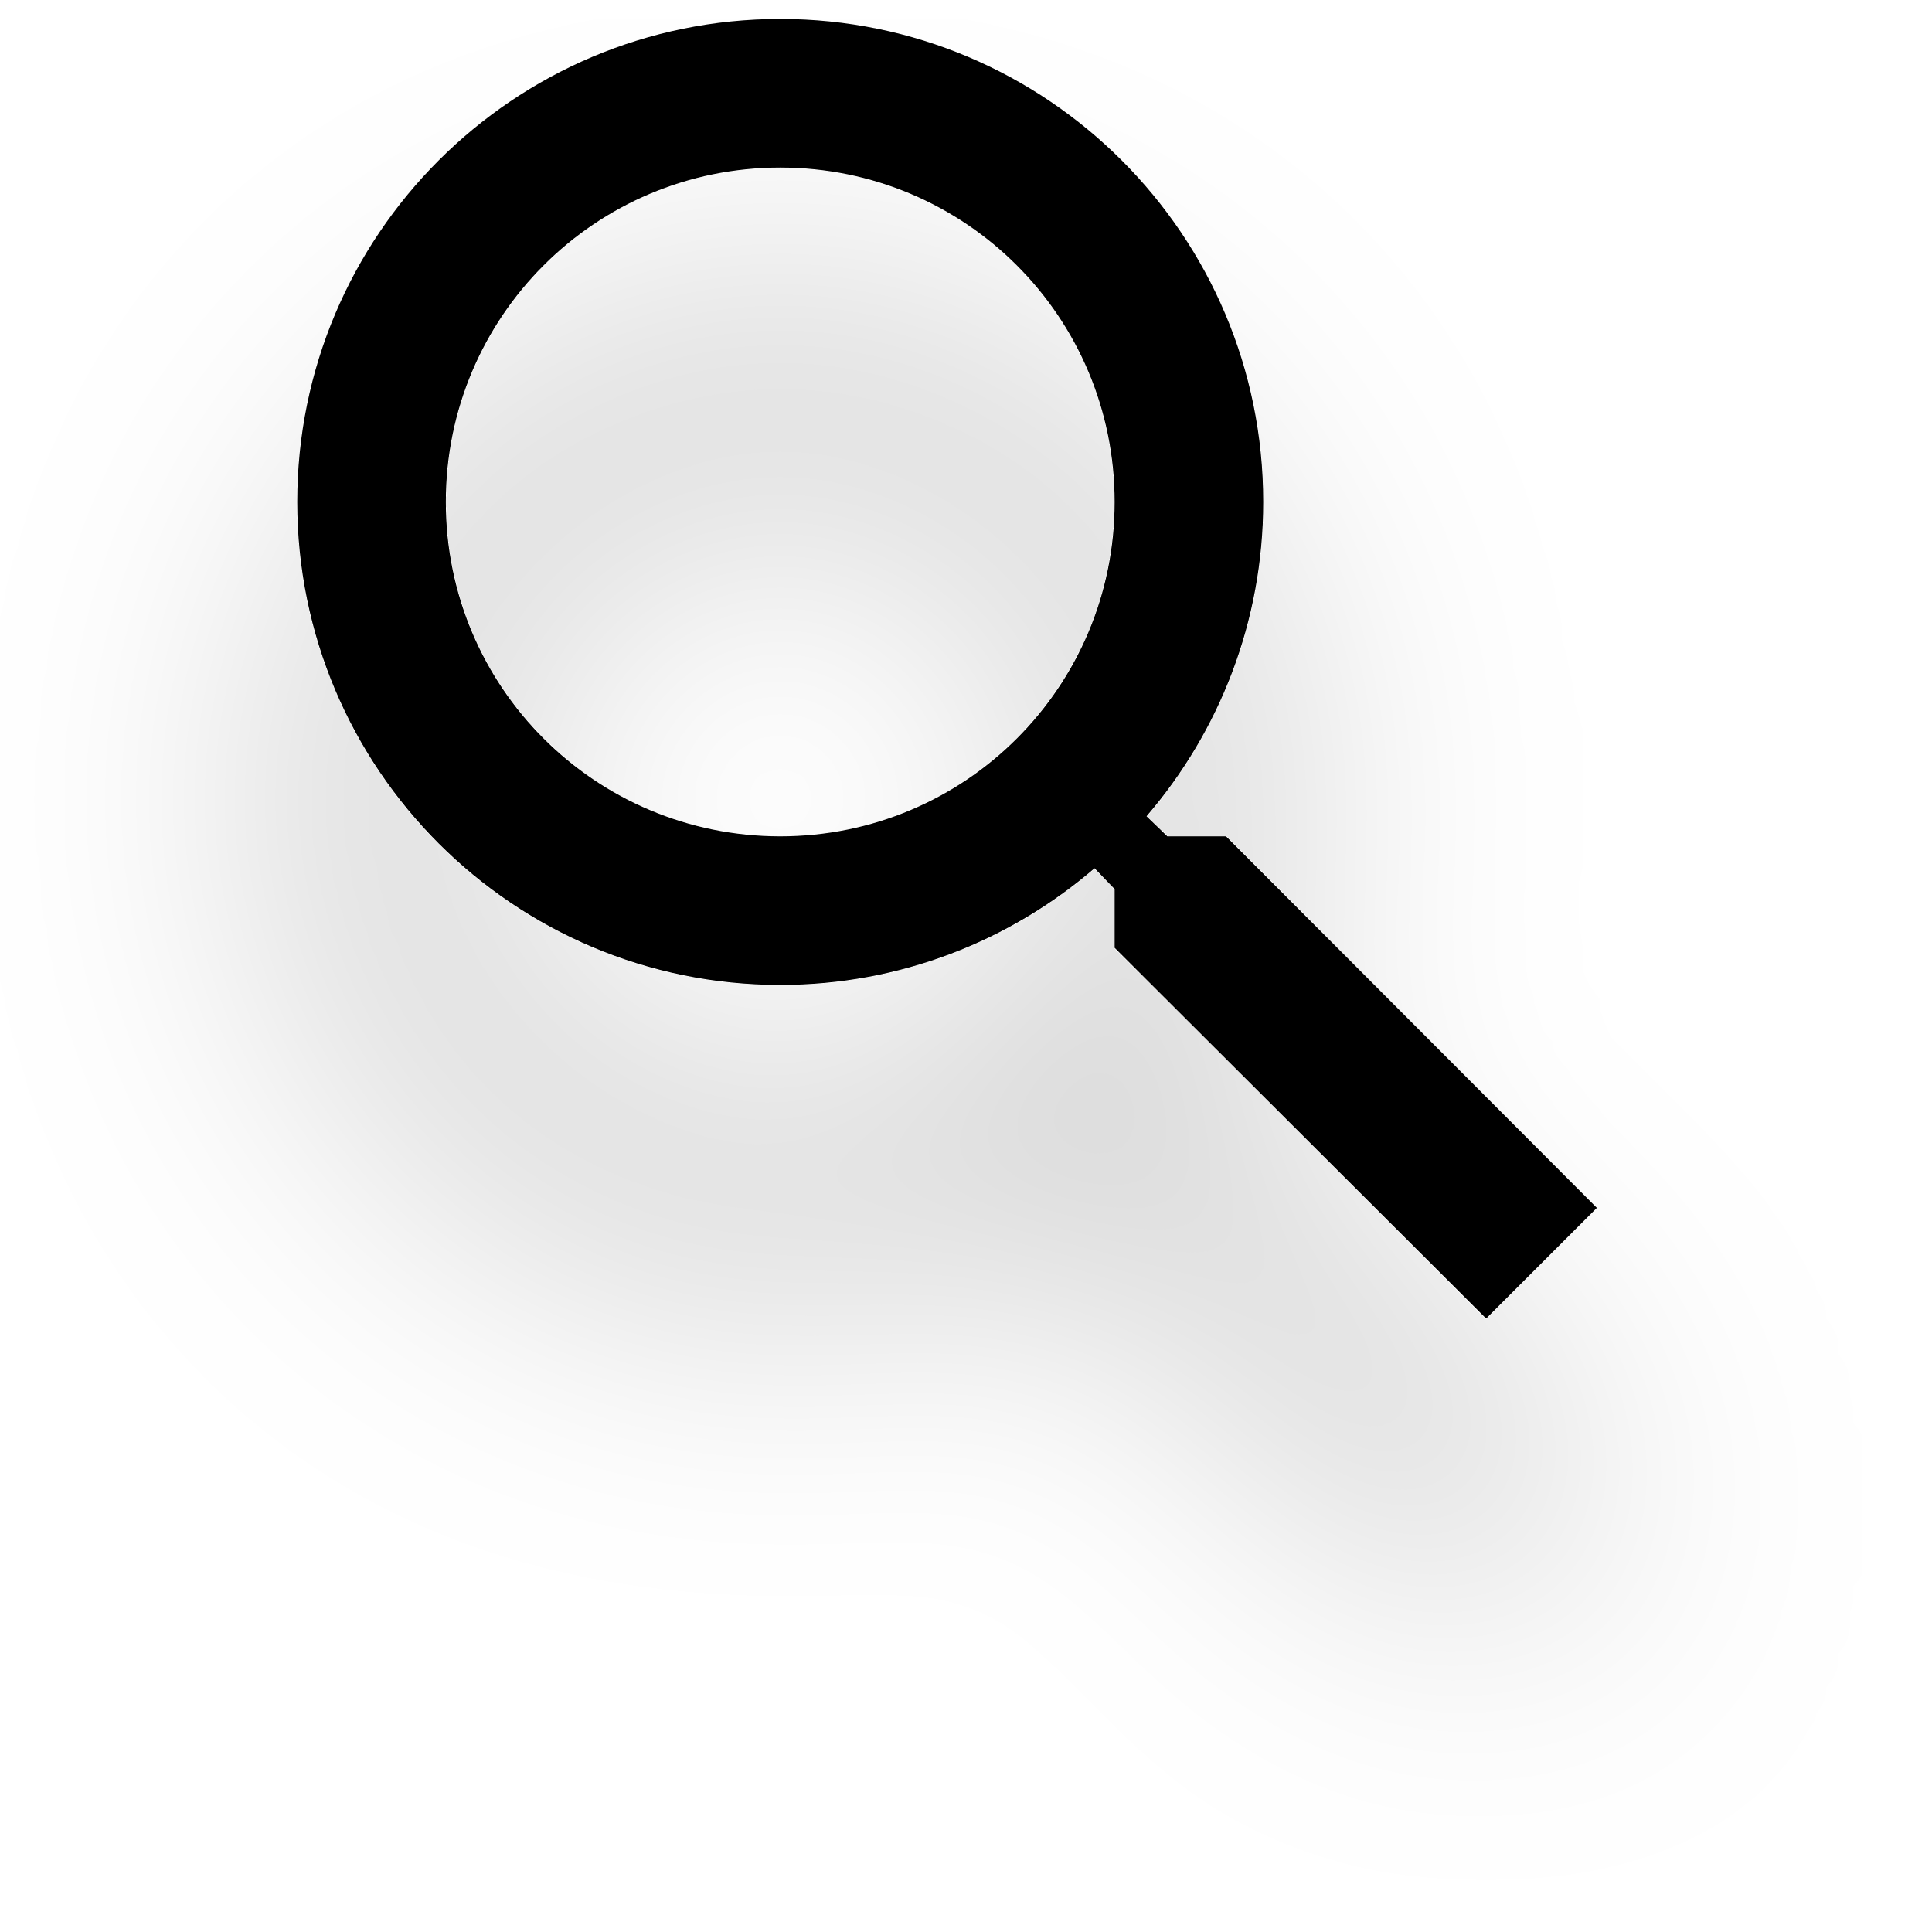
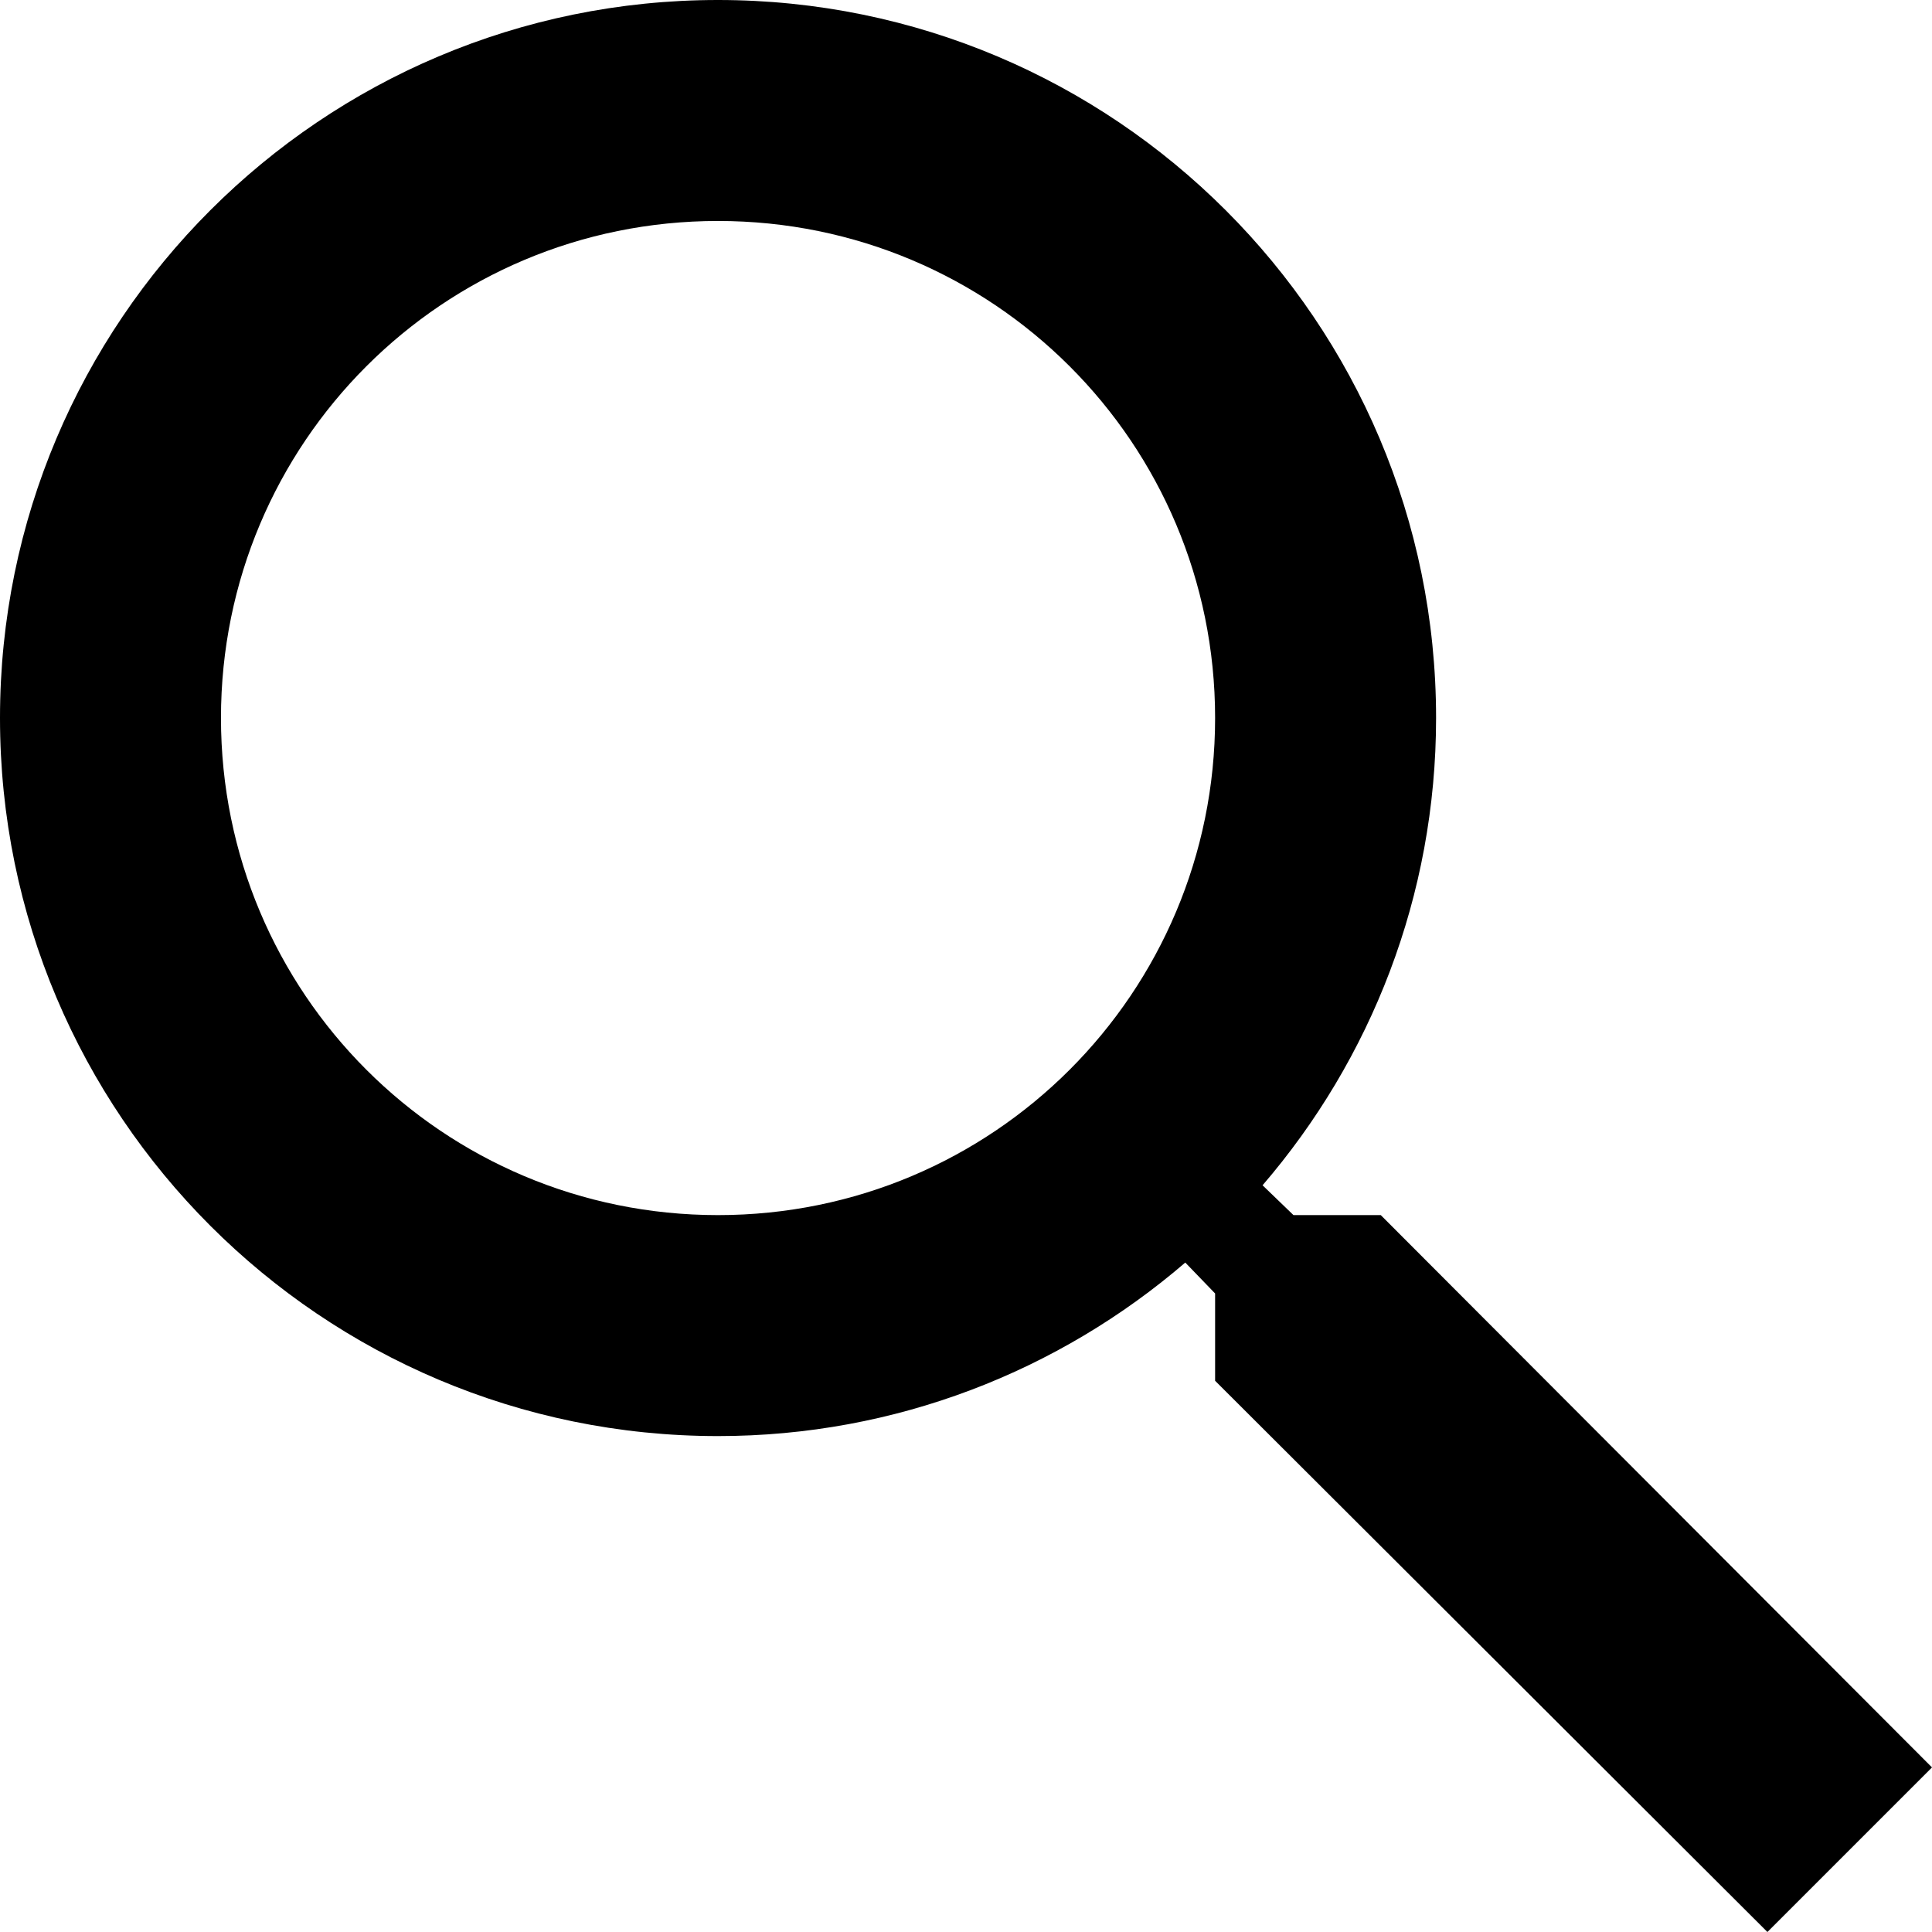
- <svg xmlns="http://www.w3.org/2000/svg" width="26" height="26" viewBox="0 0 26 26" fill="none">
-   <g filter="url(#filter0_d_203_3019)">
-     <path d="M16.5 11.255H15.71L15.43 10.985C16.41 9.845 17 8.365 17 6.755C17 3.165 14.09 0.255 10.5 0.255C6.91 0.255 4 3.165 4 6.755C4 10.345 6.91 13.255 10.5 13.255C12.11 13.255 13.59 12.665 14.73 11.685L15 11.965V12.755L20 17.745L21.49 16.255L16.5 11.255ZM10.5 11.255C8.01 11.255 6 9.245 6 6.755C6 4.265 8.01 2.255 10.5 2.255C12.99 2.255 15 4.265 15 6.755C15 9.245 12.99 11.255 10.5 11.255Z" fill="black" />
-   </g>
-   <defs>
-     <filter id="filter0_d_203_3019" x="0" y="0.255" width="25.49" height="25.49" filterUnits="userSpaceOnUse" color-interpolation-filters="sRGB">
-       <feFlood flood-opacity="0" result="BackgroundImageFix" />
-       <feColorMatrix in="SourceAlpha" type="matrix" values="0 0 0 0 0 0 0 0 0 0 0 0 0 0 0 0 0 0 127 0" result="hardAlpha" />
-       <feOffset dy="4" />
-       <feGaussianBlur stdDeviation="2" />
-       <feComposite in2="hardAlpha" operator="out" />
-       <feColorMatrix type="matrix" values="0 0 0 0 0 0 0 0 0 0 0 0 0 0 0 0 0 0 0.25 0" />
-       <feBlend mode="normal" in2="BackgroundImageFix" result="effect1_dropShadow_203_3019" />
-       <feBlend mode="normal" in="SourceGraphic" in2="effect1_dropShadow_203_3019" result="shape" />
-     </filter>
-   </defs>
+ <svg xmlns="http://www.w3.org/2000/svg" width="16" height="16" viewBox="0 0 16 16" fill="none">
+   <path d="M11.435 10.063H10.712L10.456 9.816C11.353 8.773 11.893 7.419 11.893 5.946C11.893 2.662 9.23 0 5.946 0C2.662 0 0 2.662 0 5.946C0 9.23 2.662 11.893 5.946 11.893C7.419 11.893 8.773 11.353 9.816 10.456L10.063 10.712V11.435L14.637 16L16 14.637L11.435 10.063ZM5.946 10.063C3.668 10.063 1.83 8.224 1.83 5.946C1.83 3.668 3.668 1.83 5.946 1.83C8.224 1.83 10.063 3.668 10.063 5.946C10.063 8.224 8.224 10.063 5.946 10.063Z" fill="black" />
</svg>
